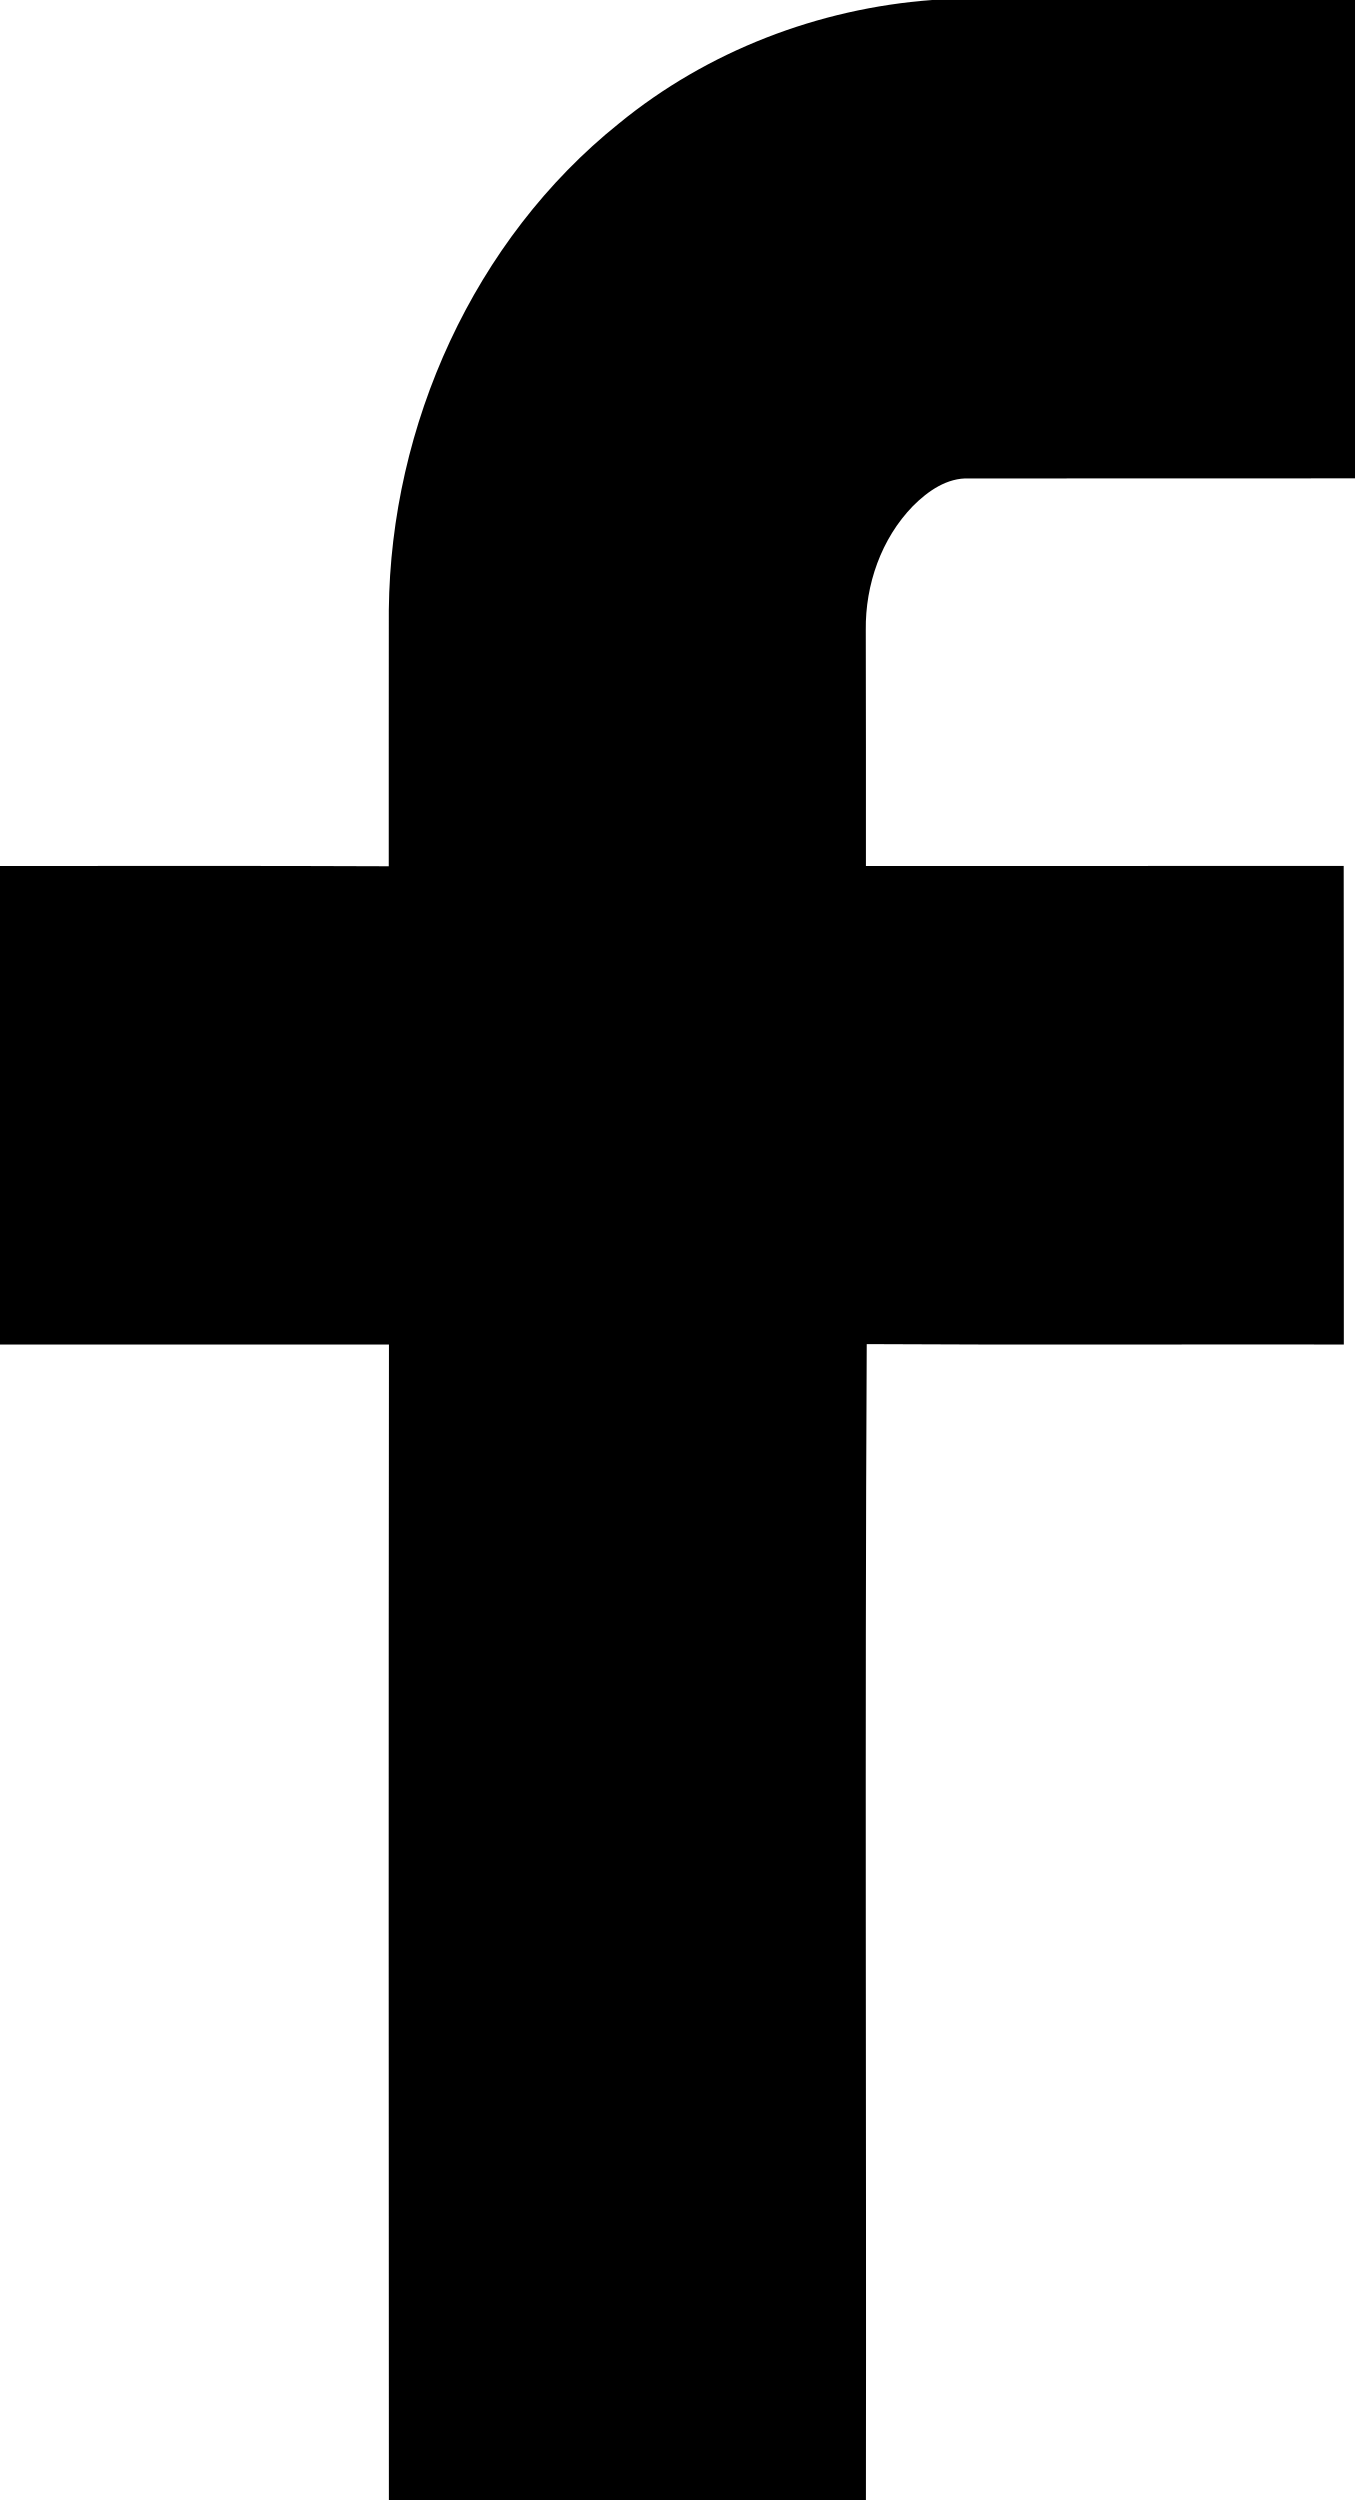
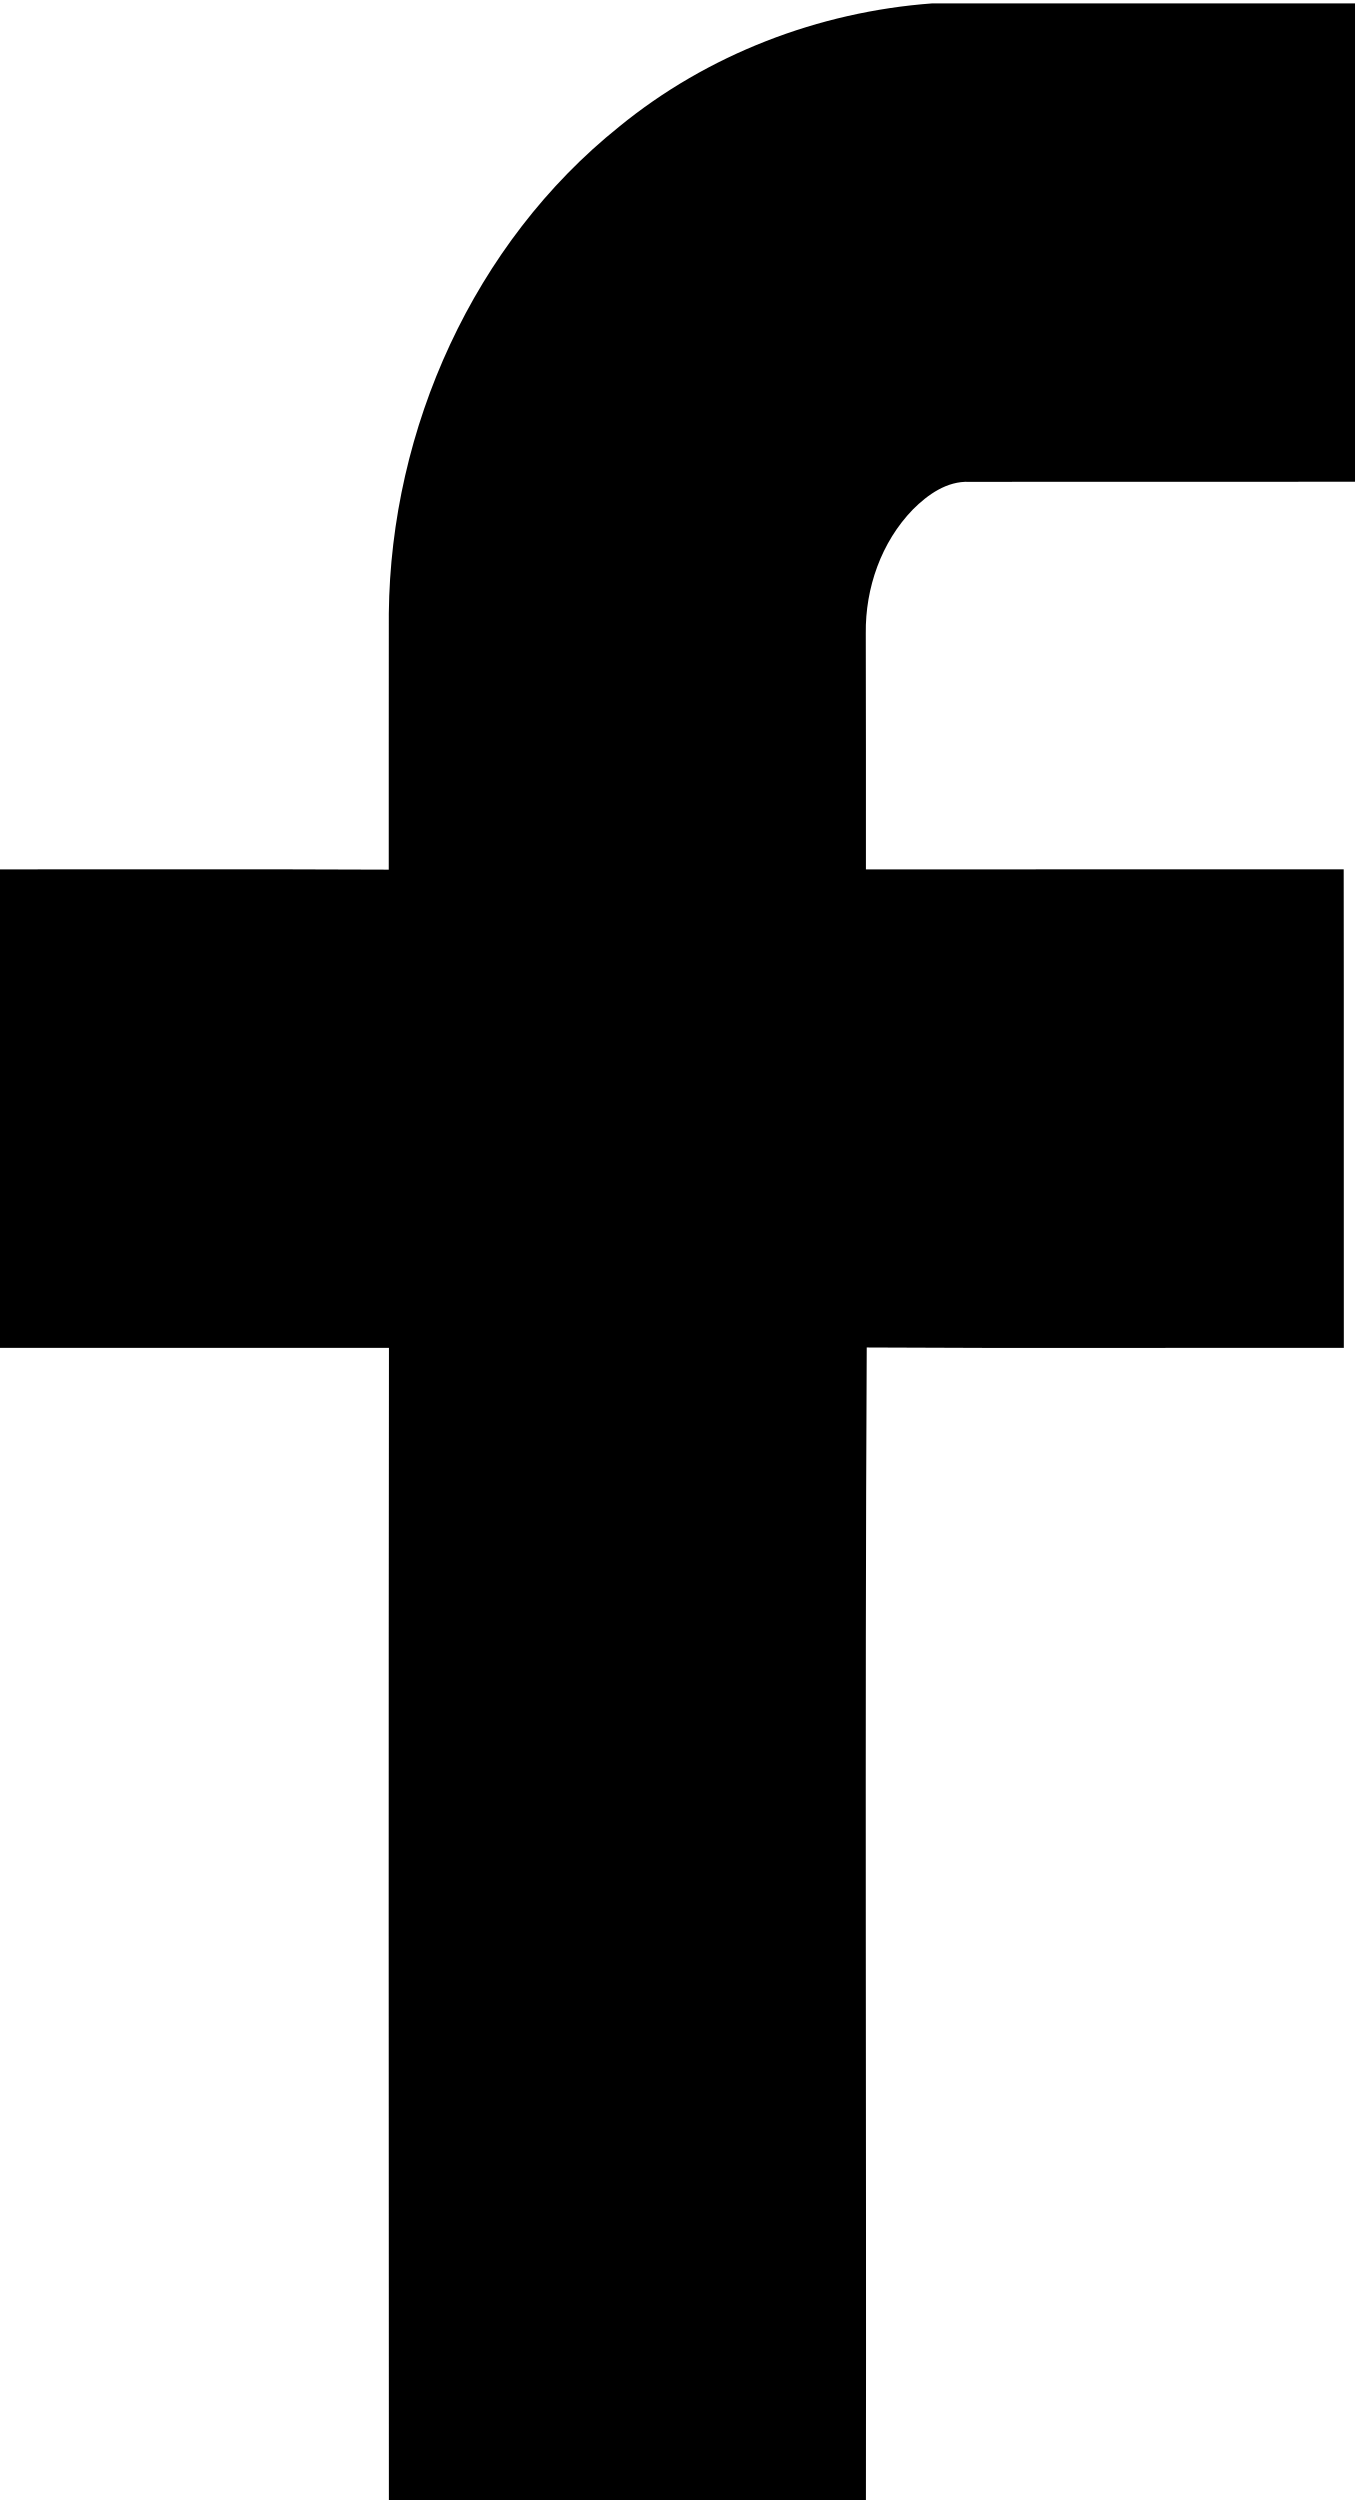
- <svg xmlns="http://www.w3.org/2000/svg" id="fb" width="100%" height="100%" viewBox="0 0 200 369" version="1.1">
-   <g id="#000000ff">
-     <path fill="#000000" opacity="1.00" d=" M 137.60 0.00 L 200.00 0.00 L 200.00 70.60 C 181.01 70.64 162.03 70.59 143.04 70.62 C 139.79 70.48 136.95 72.49 134.75 74.69 C 130.07 79.51 127.71 86.30 127.79 92.98 C 127.83 104.59 127.80 116.21 127.81 127.82 C 151.31 127.81 174.82 127.83 198.33 127.81 C 198.37 151.36 198.32 174.91 198.35 198.45 C 174.88 198.41 151.40 198.53 127.93 198.39 C 127.64 255.26 127.89 312.13 127.81 369.00 L 57.40 369.00 C 57.37 312.15 57.35 255.30 57.41 198.45 C 38.27 198.45 19.14 198.46 0.00 198.45 L 0.00 127.82 C 19.13 127.84 38.25 127.77 57.38 127.86 C 57.40 115.25 57.36 102.65 57.39 90.04 C 57.66 62.74 69.92 35.41 91.36 18.22 C 104.40 7.54 120.80 1.24 137.60 0.00 Z" />
+ <svg xmlns="http://www.w3.org/2000/svg" version="1.1" id="fb" x="0px" y="0px" width="100%" height="100%" viewBox="0 0 200 369" enable-background="new 0 0 200 369" xml:space="preserve">
+   <g>
+     <path d="M137.6,0.5H200v70.6c-18.99,0.04-37.97-0.01-56.96,0.02c-3.25-0.14-6.09,1.87-8.29,4.07c-4.68,4.82-7.04,11.61-6.96,18.29   c0.04,11.61,0.01,23.23,0.02,34.84c23.5-0.01,47.01,0.01,70.52-0.01c0.04,23.55-0.01,47.1,0.02,70.64   c-23.47-0.04-46.95,0.08-70.42-0.06c-0.29,56.87-0.04,113.74-0.12,170.61H57.4c-0.03-56.85-0.05-113.7,0.01-170.55   c-19.14,0-38.27,0.01-57.41,0v-70.63c19.13,0.02,38.25-0.05,57.38,0.04c0.02-12.61-0.02-25.21,0.01-37.82   c0.27-27.3,12.53-54.63,33.97-71.82C104.4,8.04,120.8,1.74,137.6,0.5z" />
  </g>
</svg>
